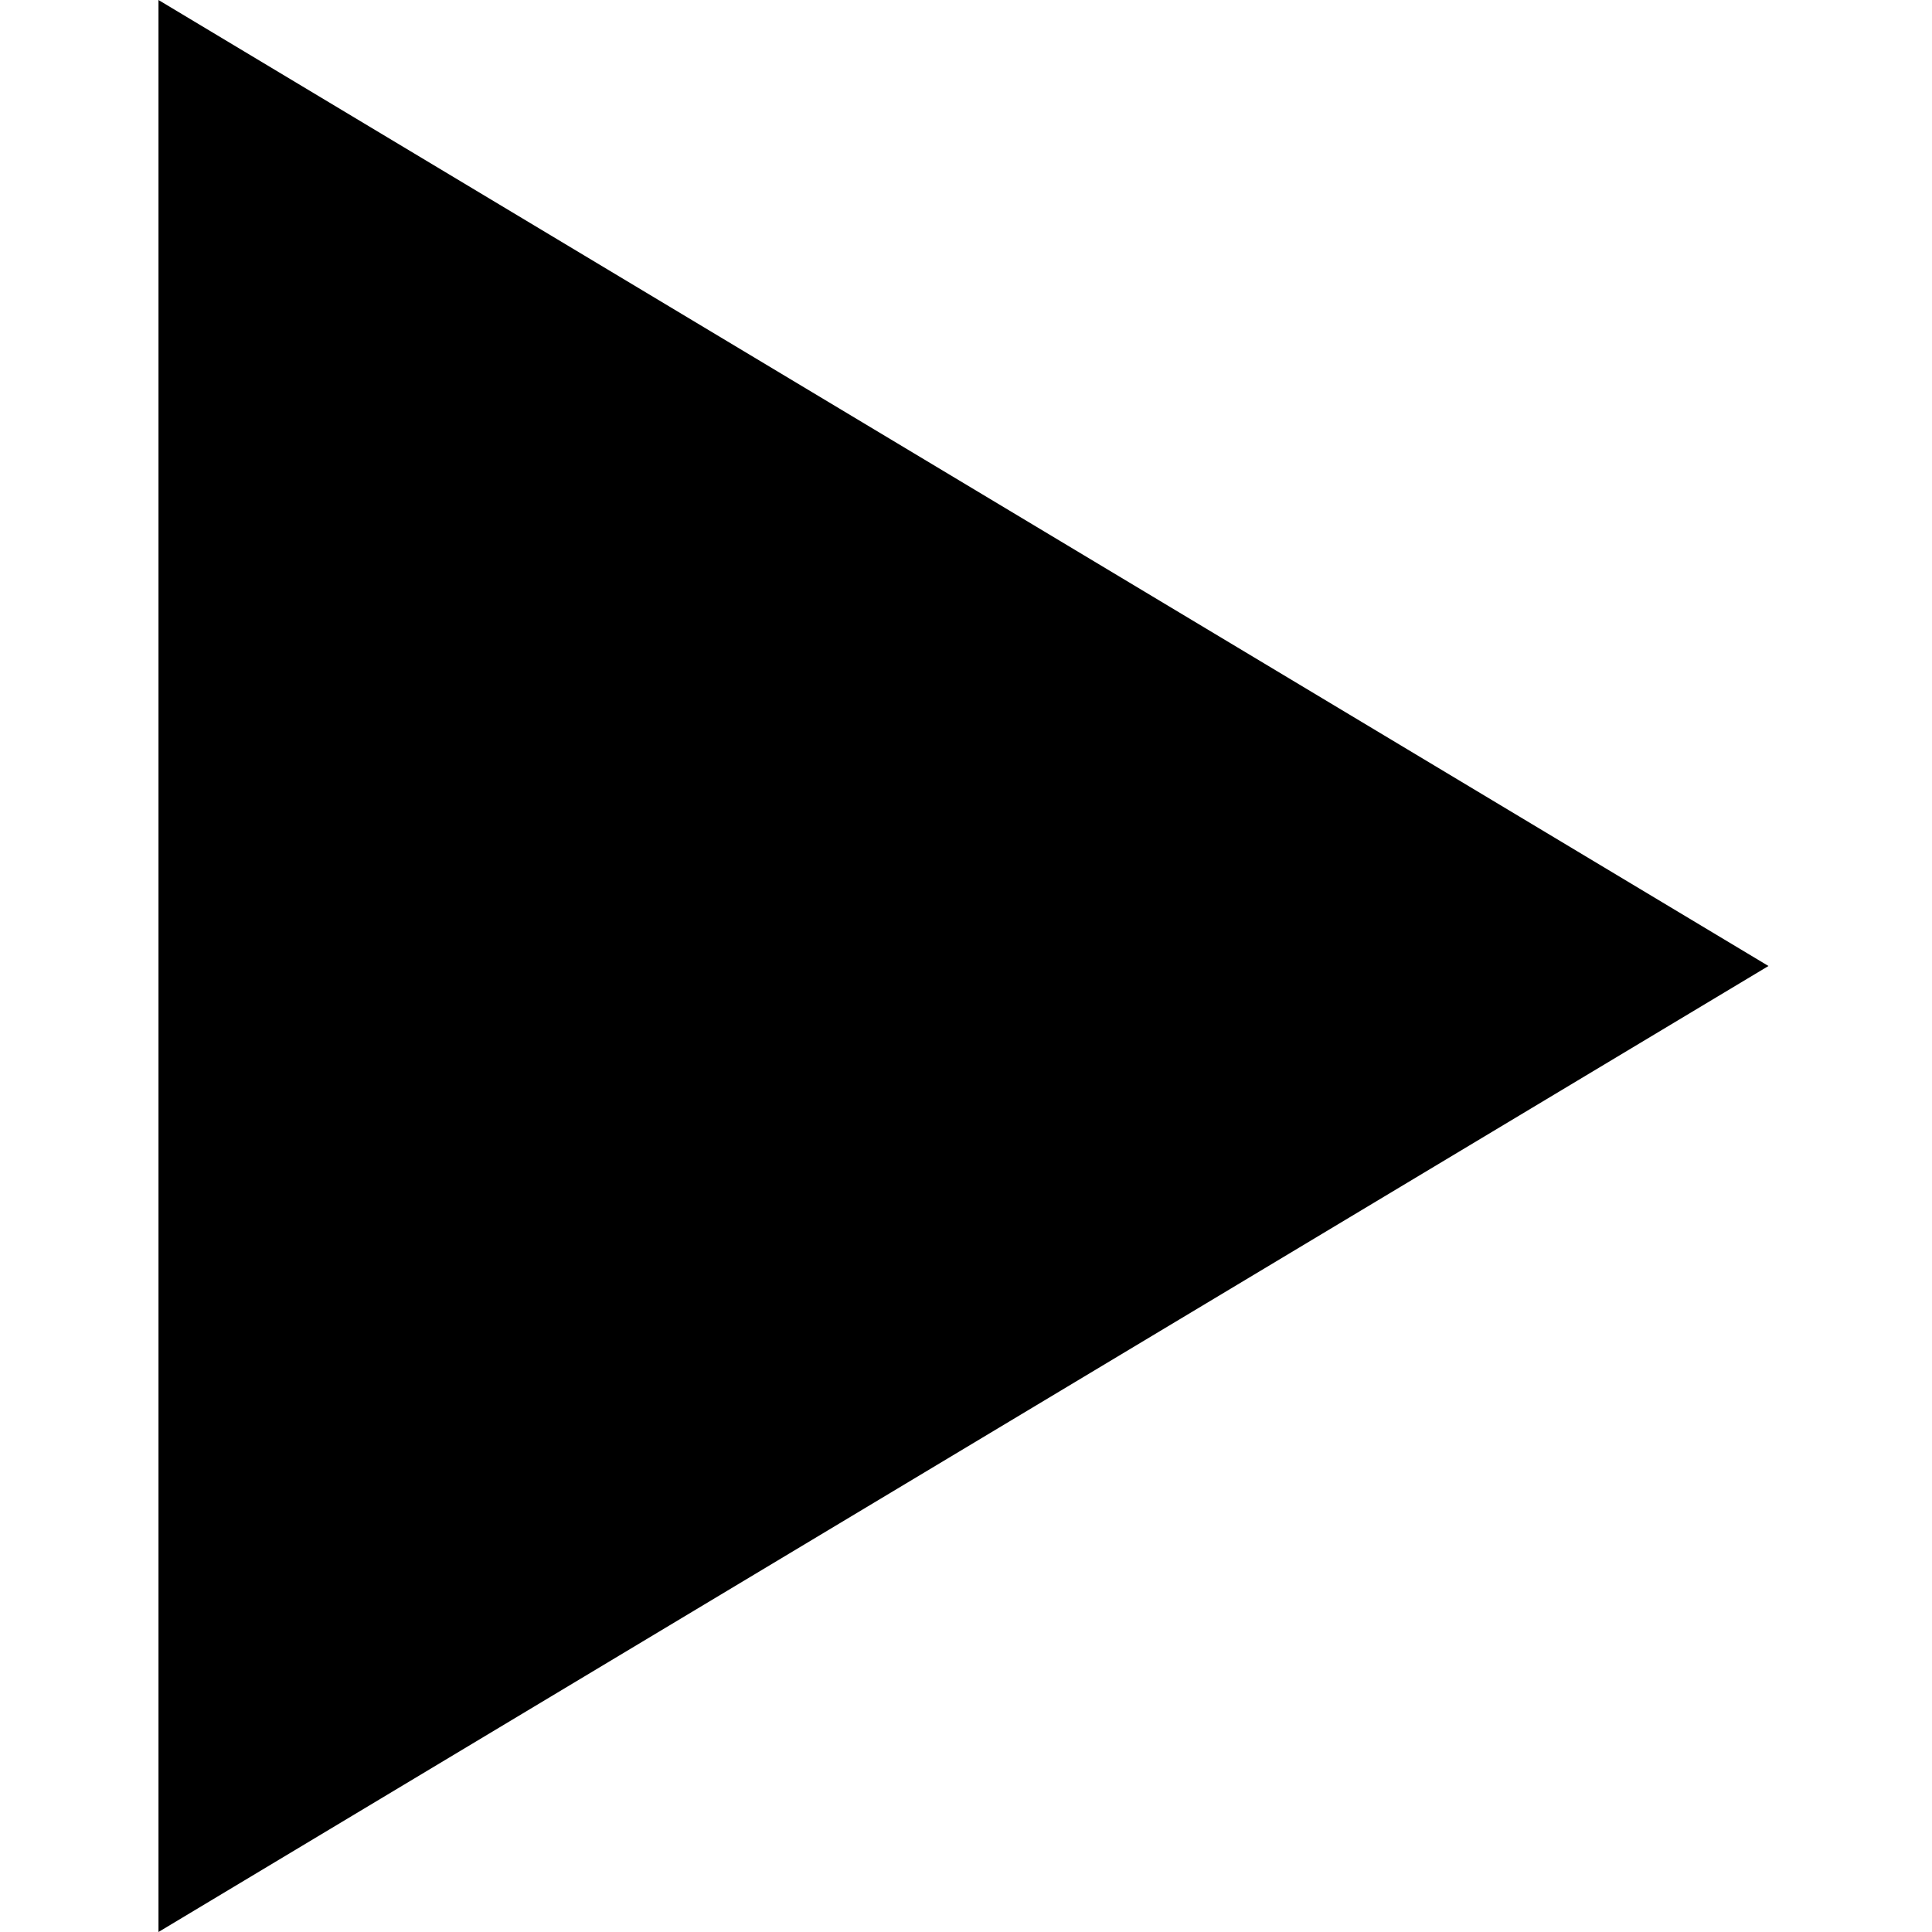
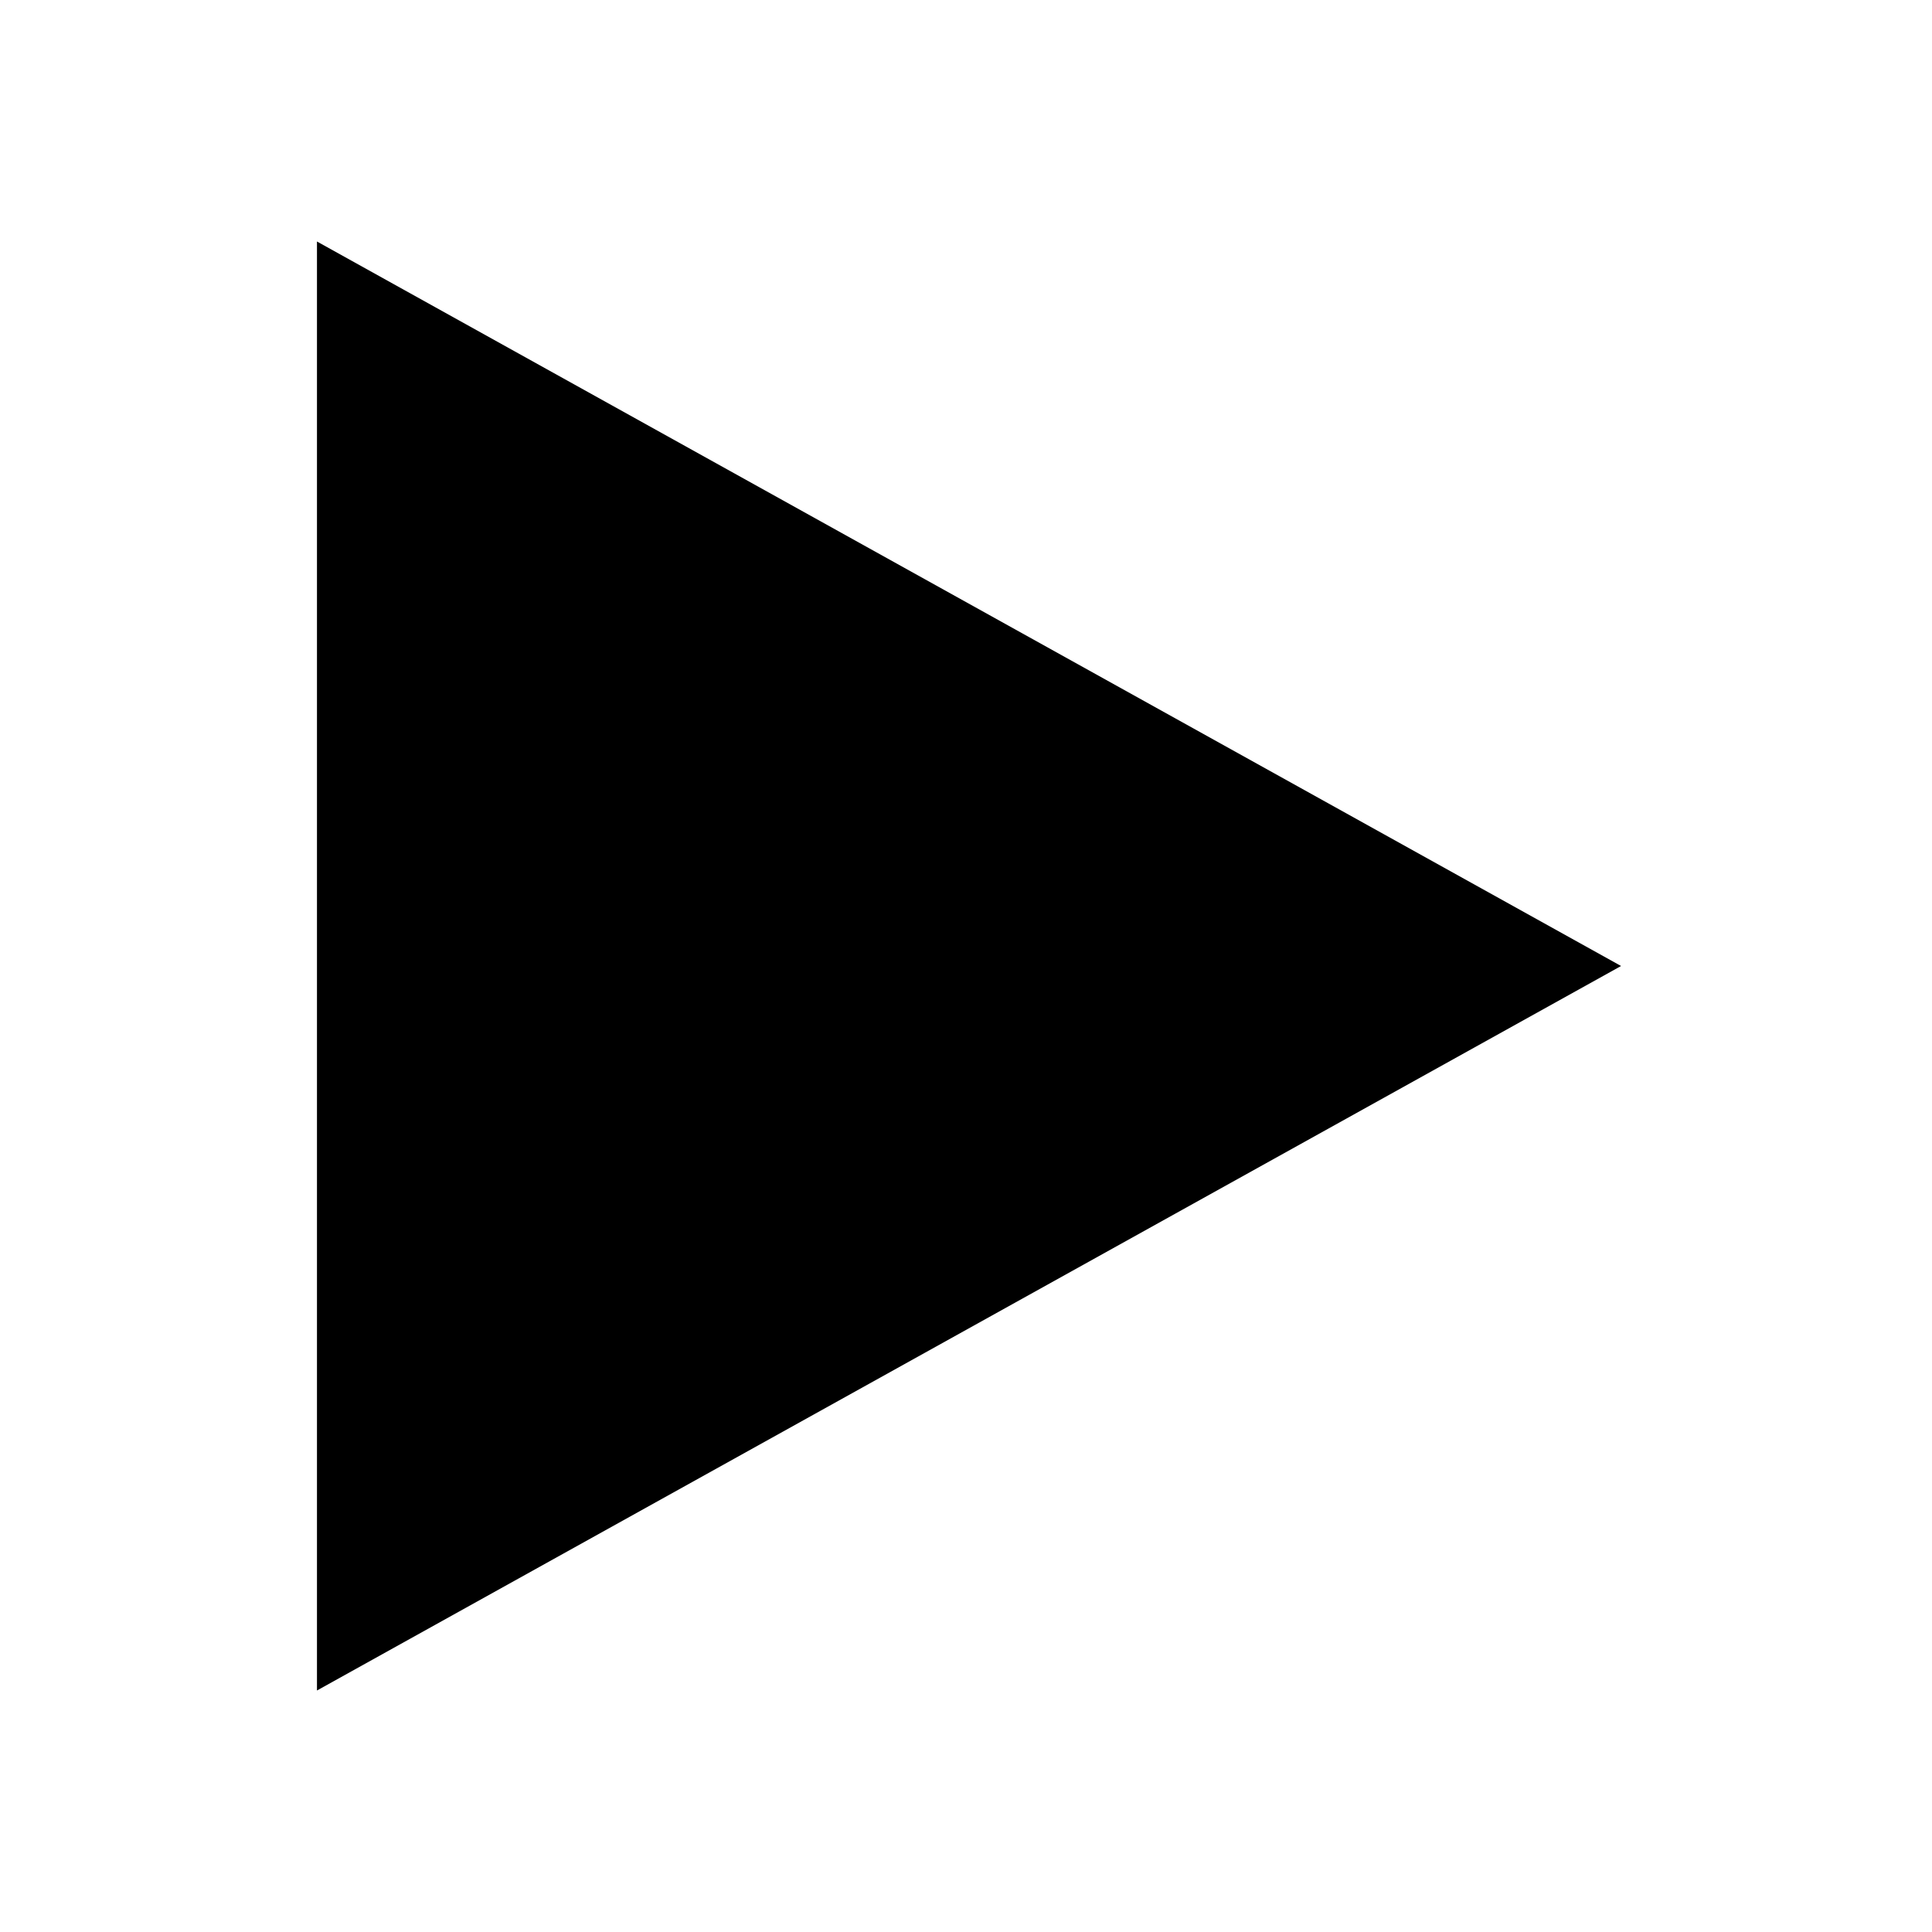
<svg xmlns="http://www.w3.org/2000/svg" width="256px" height="256px" viewBox="0 0 256 256" version="1.1">
  <defs />
  <g id="Page-1" stroke="none" stroke-width="1" fill="none" fill-rule="evenodd">
    <g id="play" fill="#000000" fill-rule="nonzero">
-       <polygon points="21 2.68551585e-13 234.333 128 21 256" />
+       <polygon points="42 224 42 32 214.8 128" />
    </g>
  </g>
</svg>
